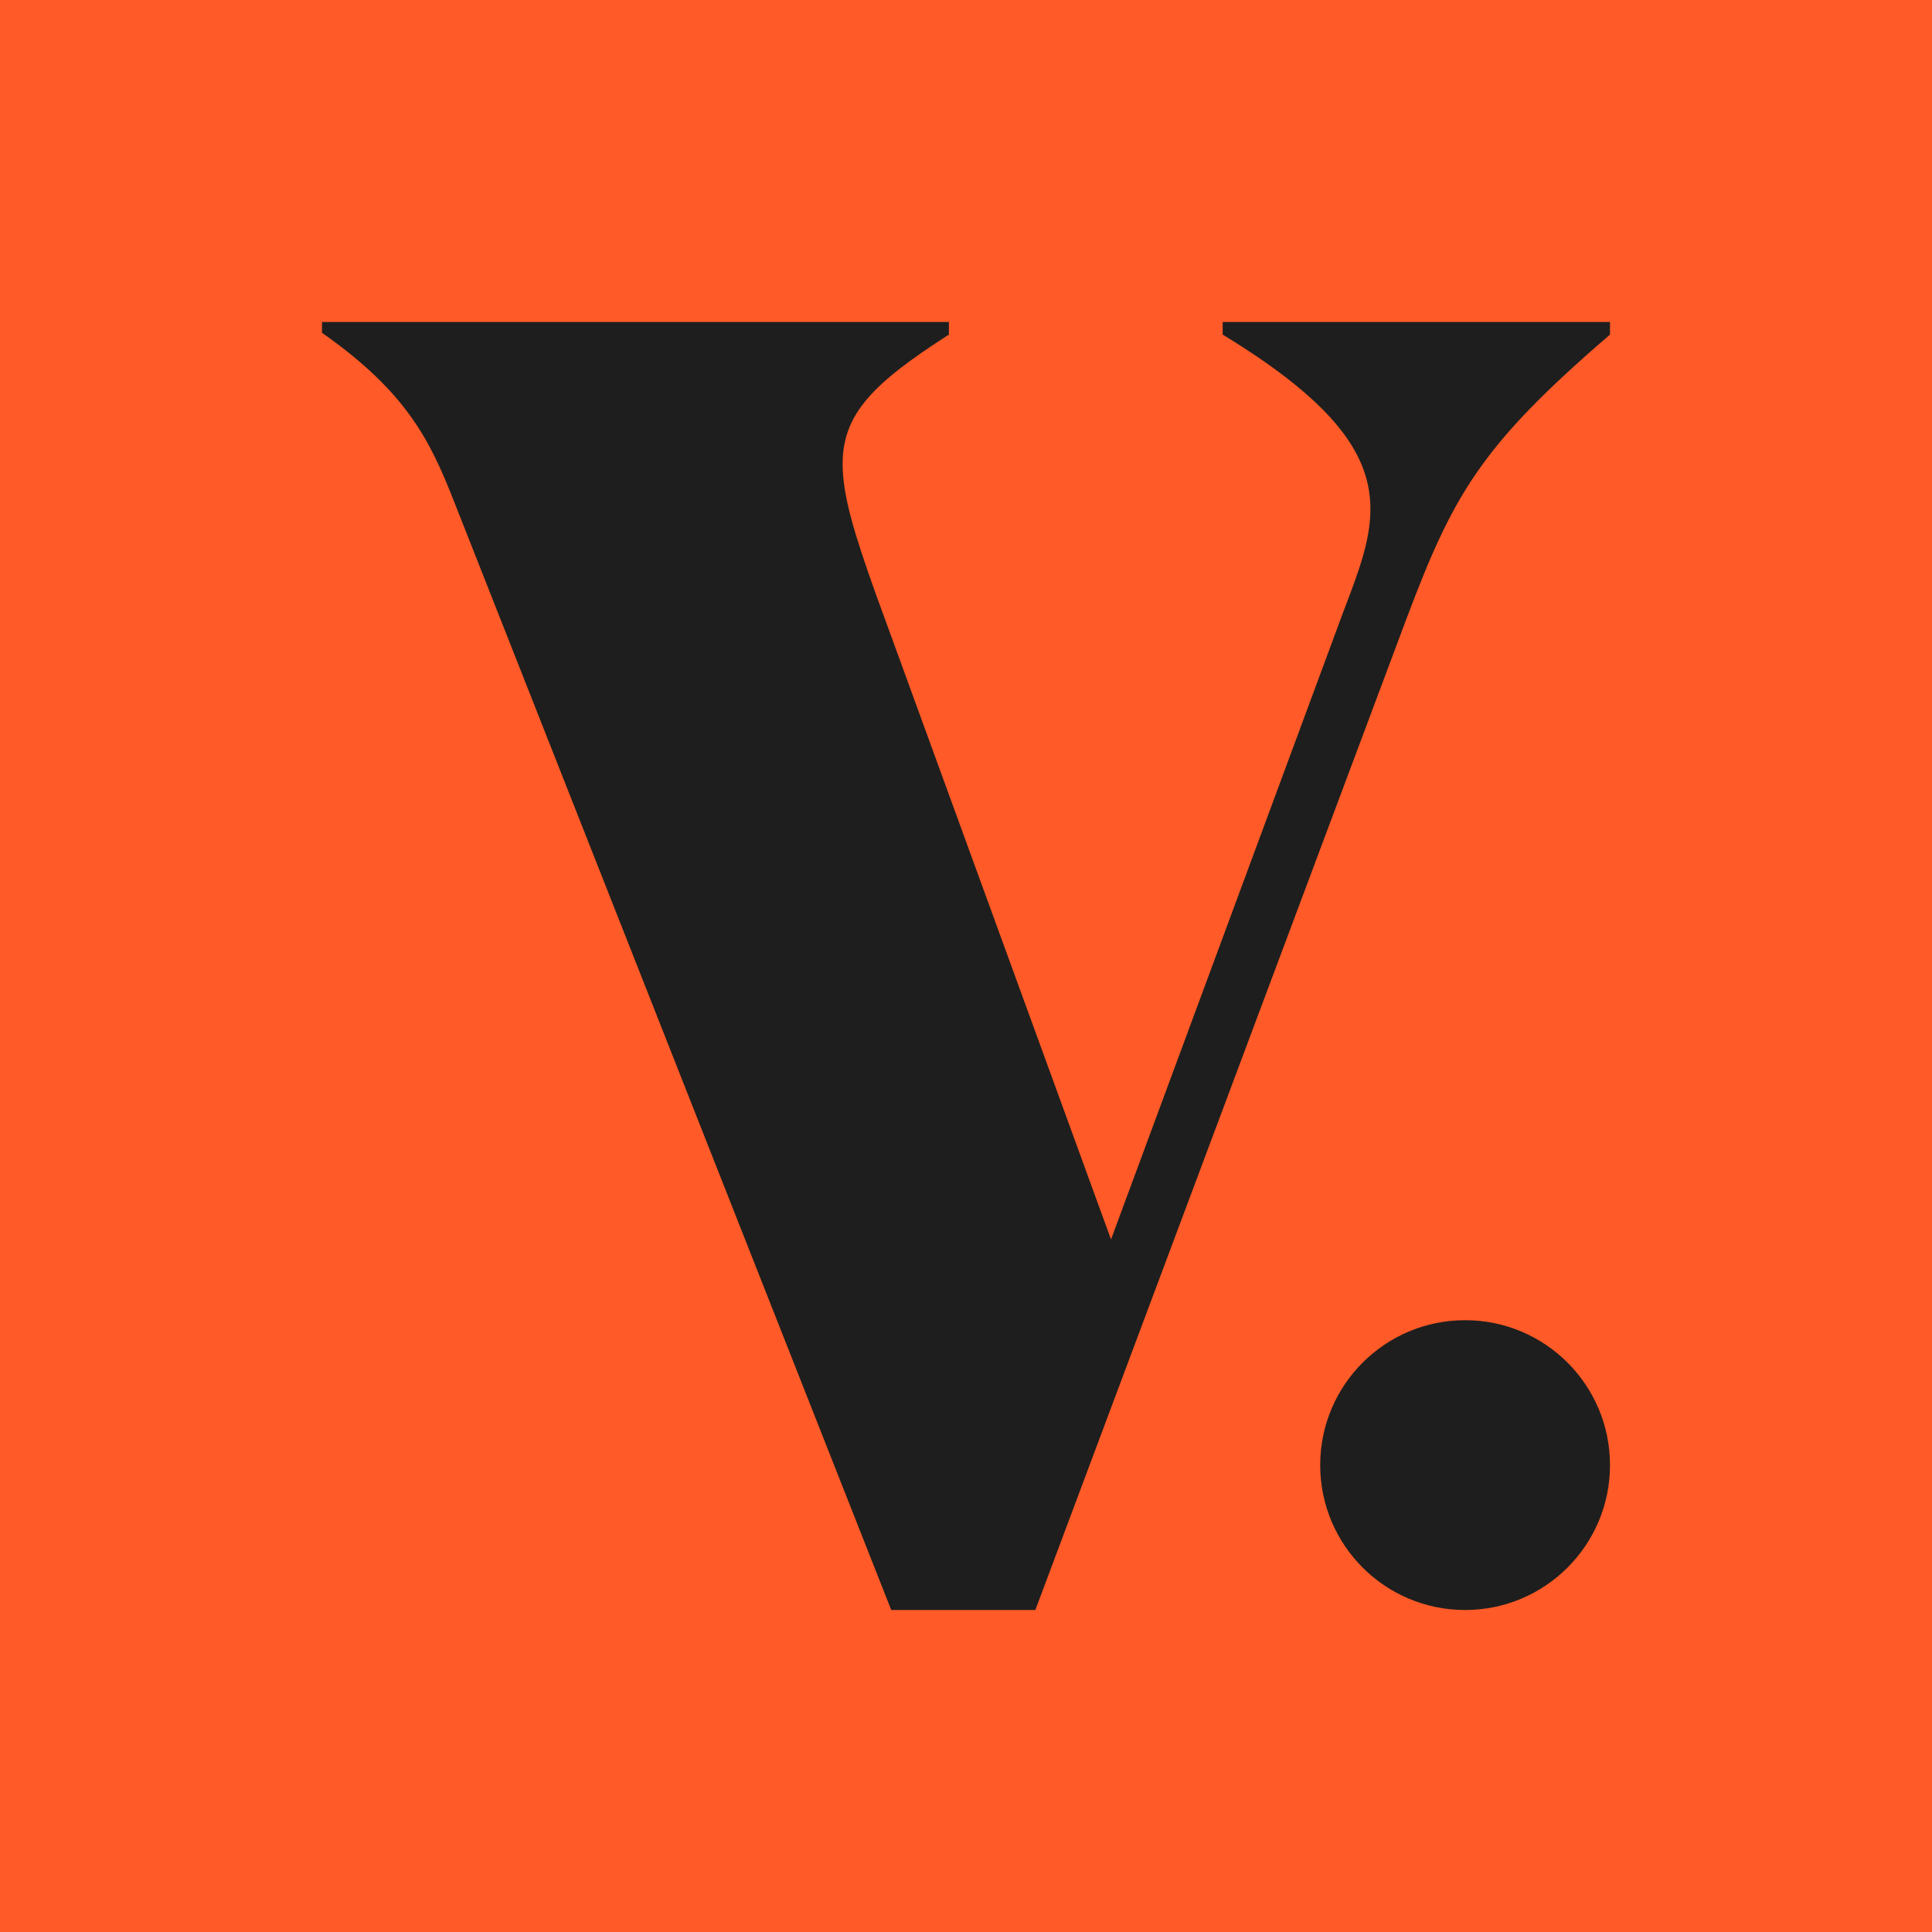
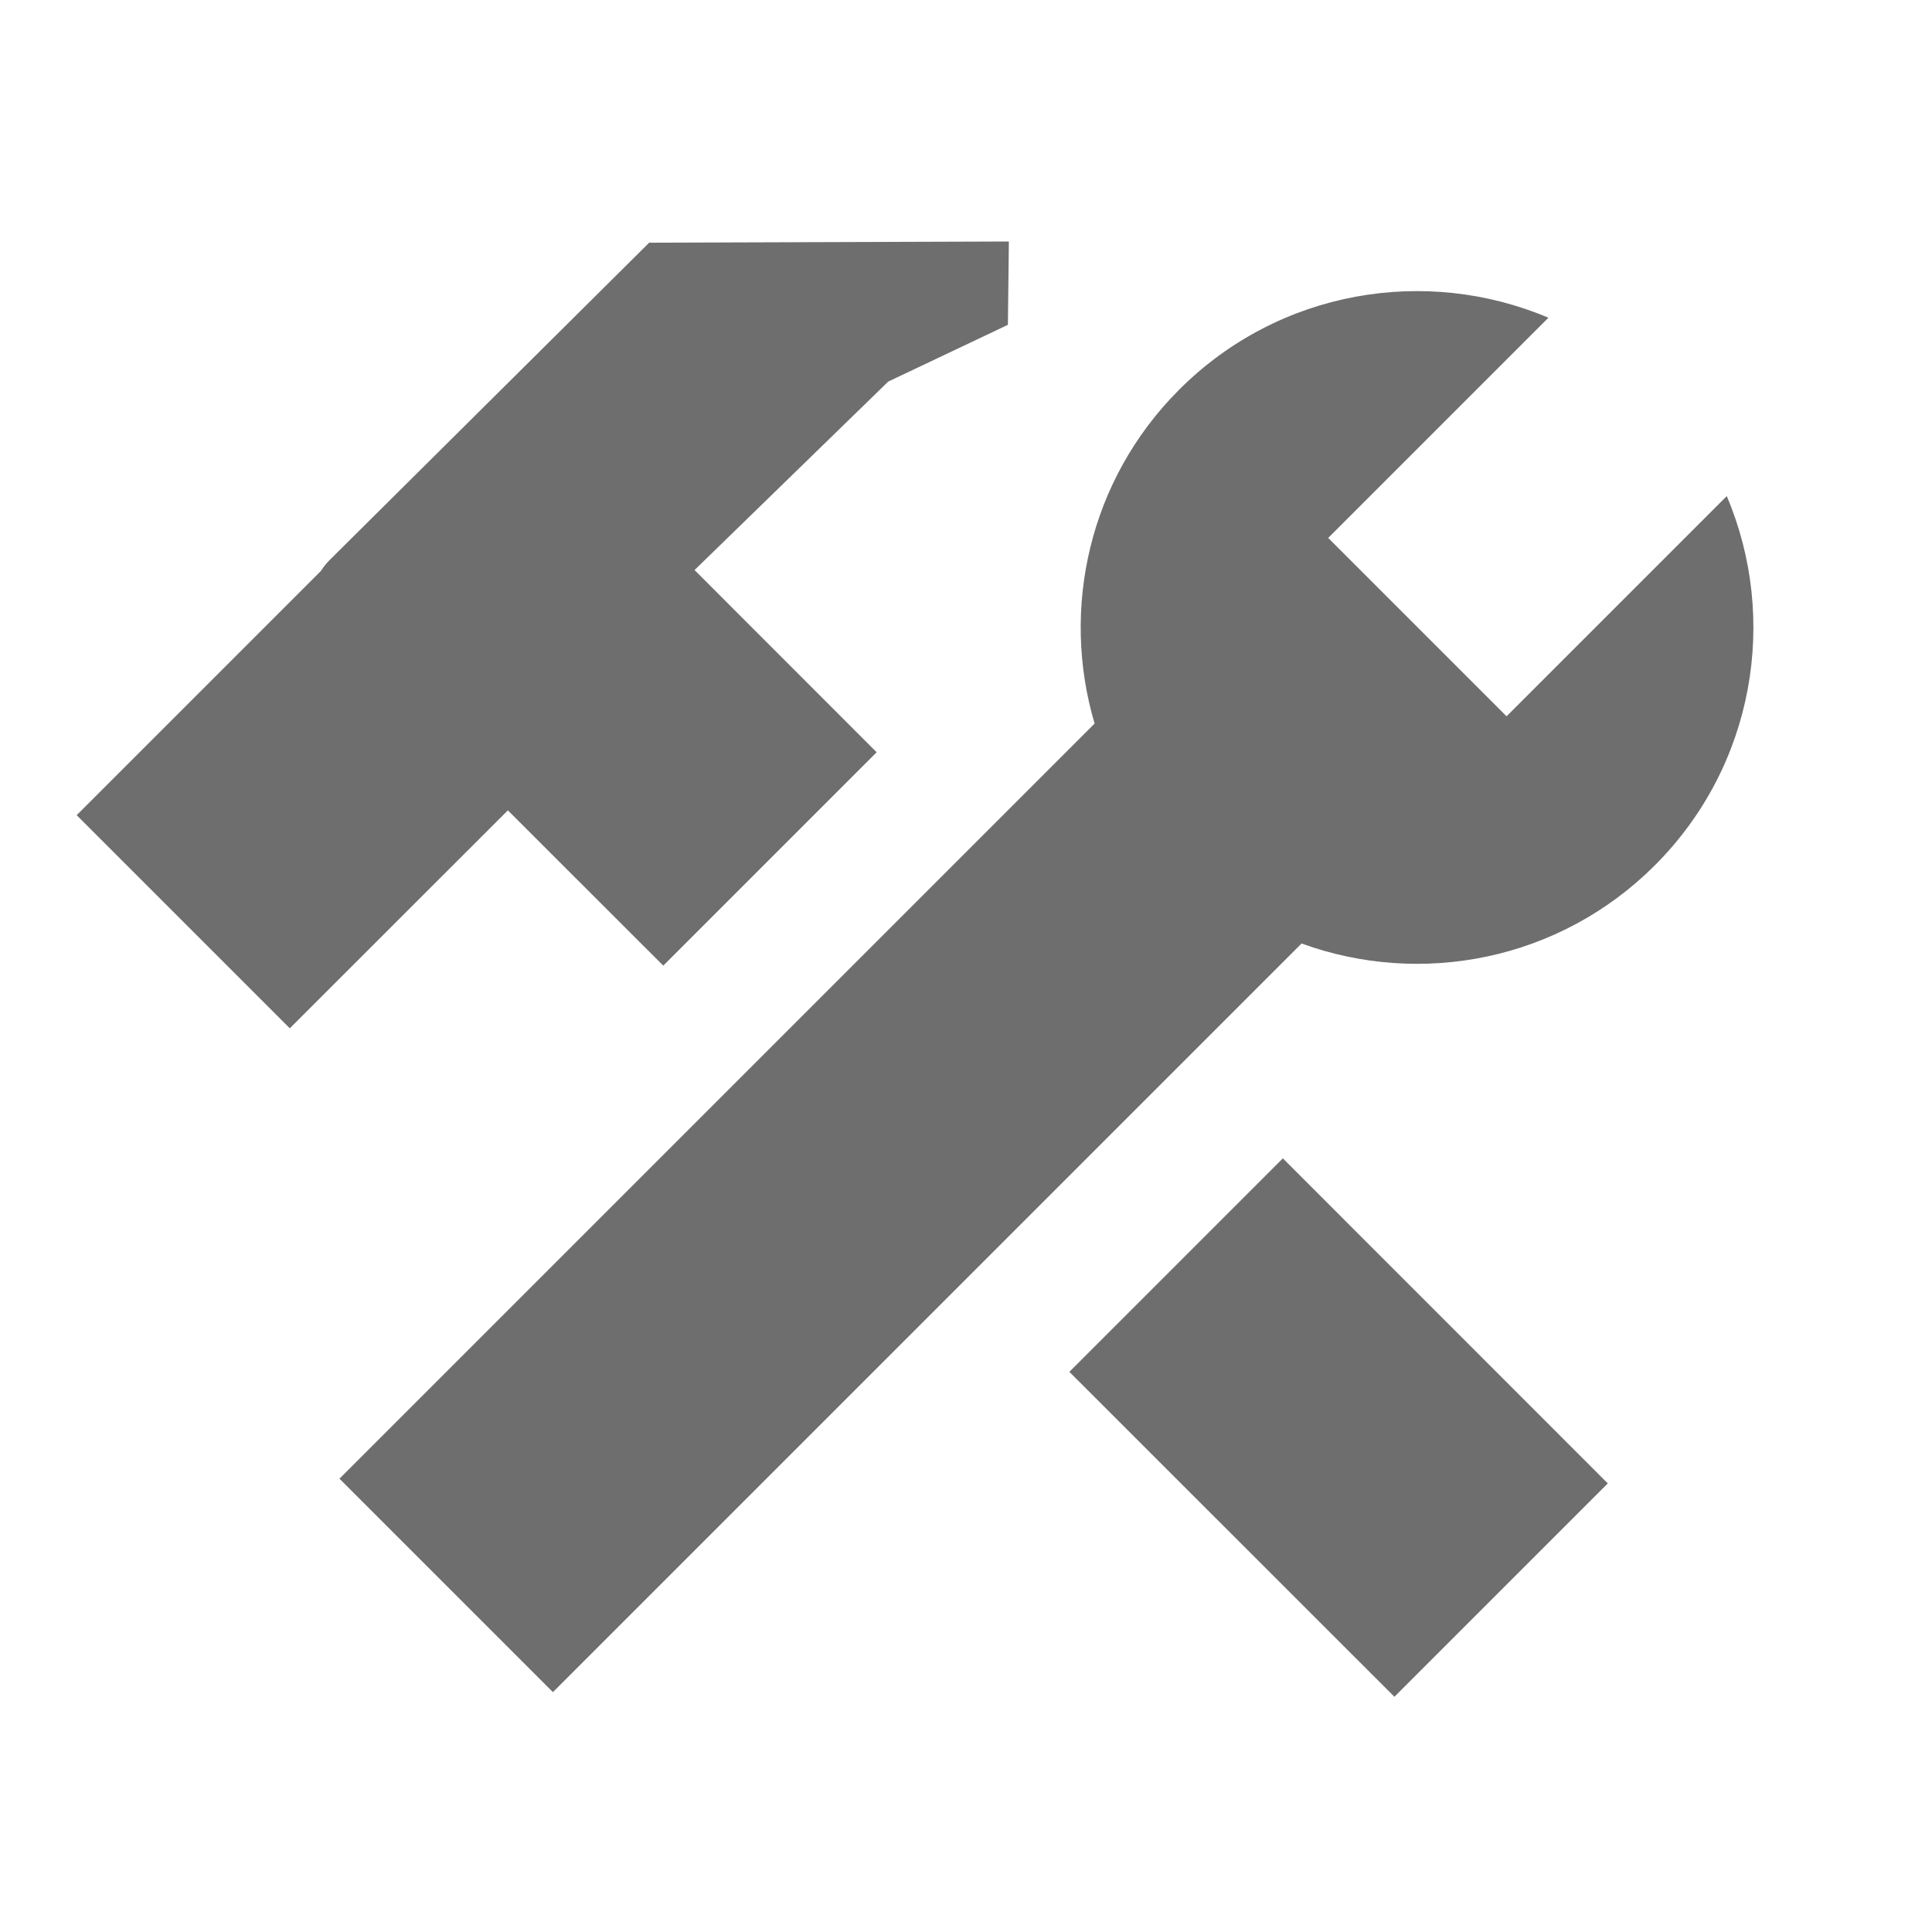
- <svg xmlns="http://www.w3.org/2000/svg" width="96" height="96" viewBox="0 0 96 96" fill="none">
-   <rect width="96" height="96" fill="#FF5A27" />
-   <path d="M69.885 30.749L51.446 80H44.285L22.534 24.849C21.371 21.899 20.207 19.486 16 16.536V16H47.15V16.626C43.39 19.039 41.869 20.559 41.869 23.061C41.869 24.67 42.495 26.637 43.48 29.408L55.206 61.587L66.752 30.391L66.795 30.279C67.493 28.45 68.095 26.873 68.095 25.296C68.095 22.704 66.484 20.112 60.755 16.626V16H80V16.626C73.555 22.168 72.213 24.581 69.885 30.749Z" fill="#1E1E1E" />
-   <path d="M72.8 80C76.776 80 80 76.776 80 72.8C80 68.823 76.776 65.6 72.8 65.6C68.823 65.6 65.6 68.823 65.6 72.8C65.6 76.776 68.823 80 72.8 80Z" fill="#1E1E1E" />
+ <svg xmlns="http://www.w3.org/2000/svg" width="40" height="40" viewBox="0 0 16 16">
+   <g fill="#6E6E6E" fill-rule="evenodd" transform="translate(-.2 1)">
+     <path d="M5.693,6.997 L4.406,5.711 L2.6,7.516 L0.835,5.751 L2.858,3.728 C2.878,3.696 2.902,3.666 2.93,3.638 C2.93,3.638 2.93,3.638 2.931,3.637 L5.578,1.008 L5.583,1.01 L8.555,1 L8.547,1.69 L7.556,2.16 L5.952,3.721 L7.46,5.23 L5.693,6.997 Z M9.056,10.361 L10.824,8.593 L13.515,11.285 L11.748,13.052 L9.056,10.361 Z" />
+     <path d="M7.866,0.302 L7.866,2.881 L9.955,2.881 L9.955,0.302 C10.976,0.715 11.696,1.716 11.696,2.885 C11.696,4.004 11.037,4.968 10.085,5.412 L10.085,14.18 L7.585,14.18 L7.585,5.336 C6.716,4.864 6.125,3.944 6.125,2.885 C6.125,1.716 6.845,0.715 7.866,0.302 Z" transform="rotate(45 8.84 7.192)" />
+   </g>
</svg>
